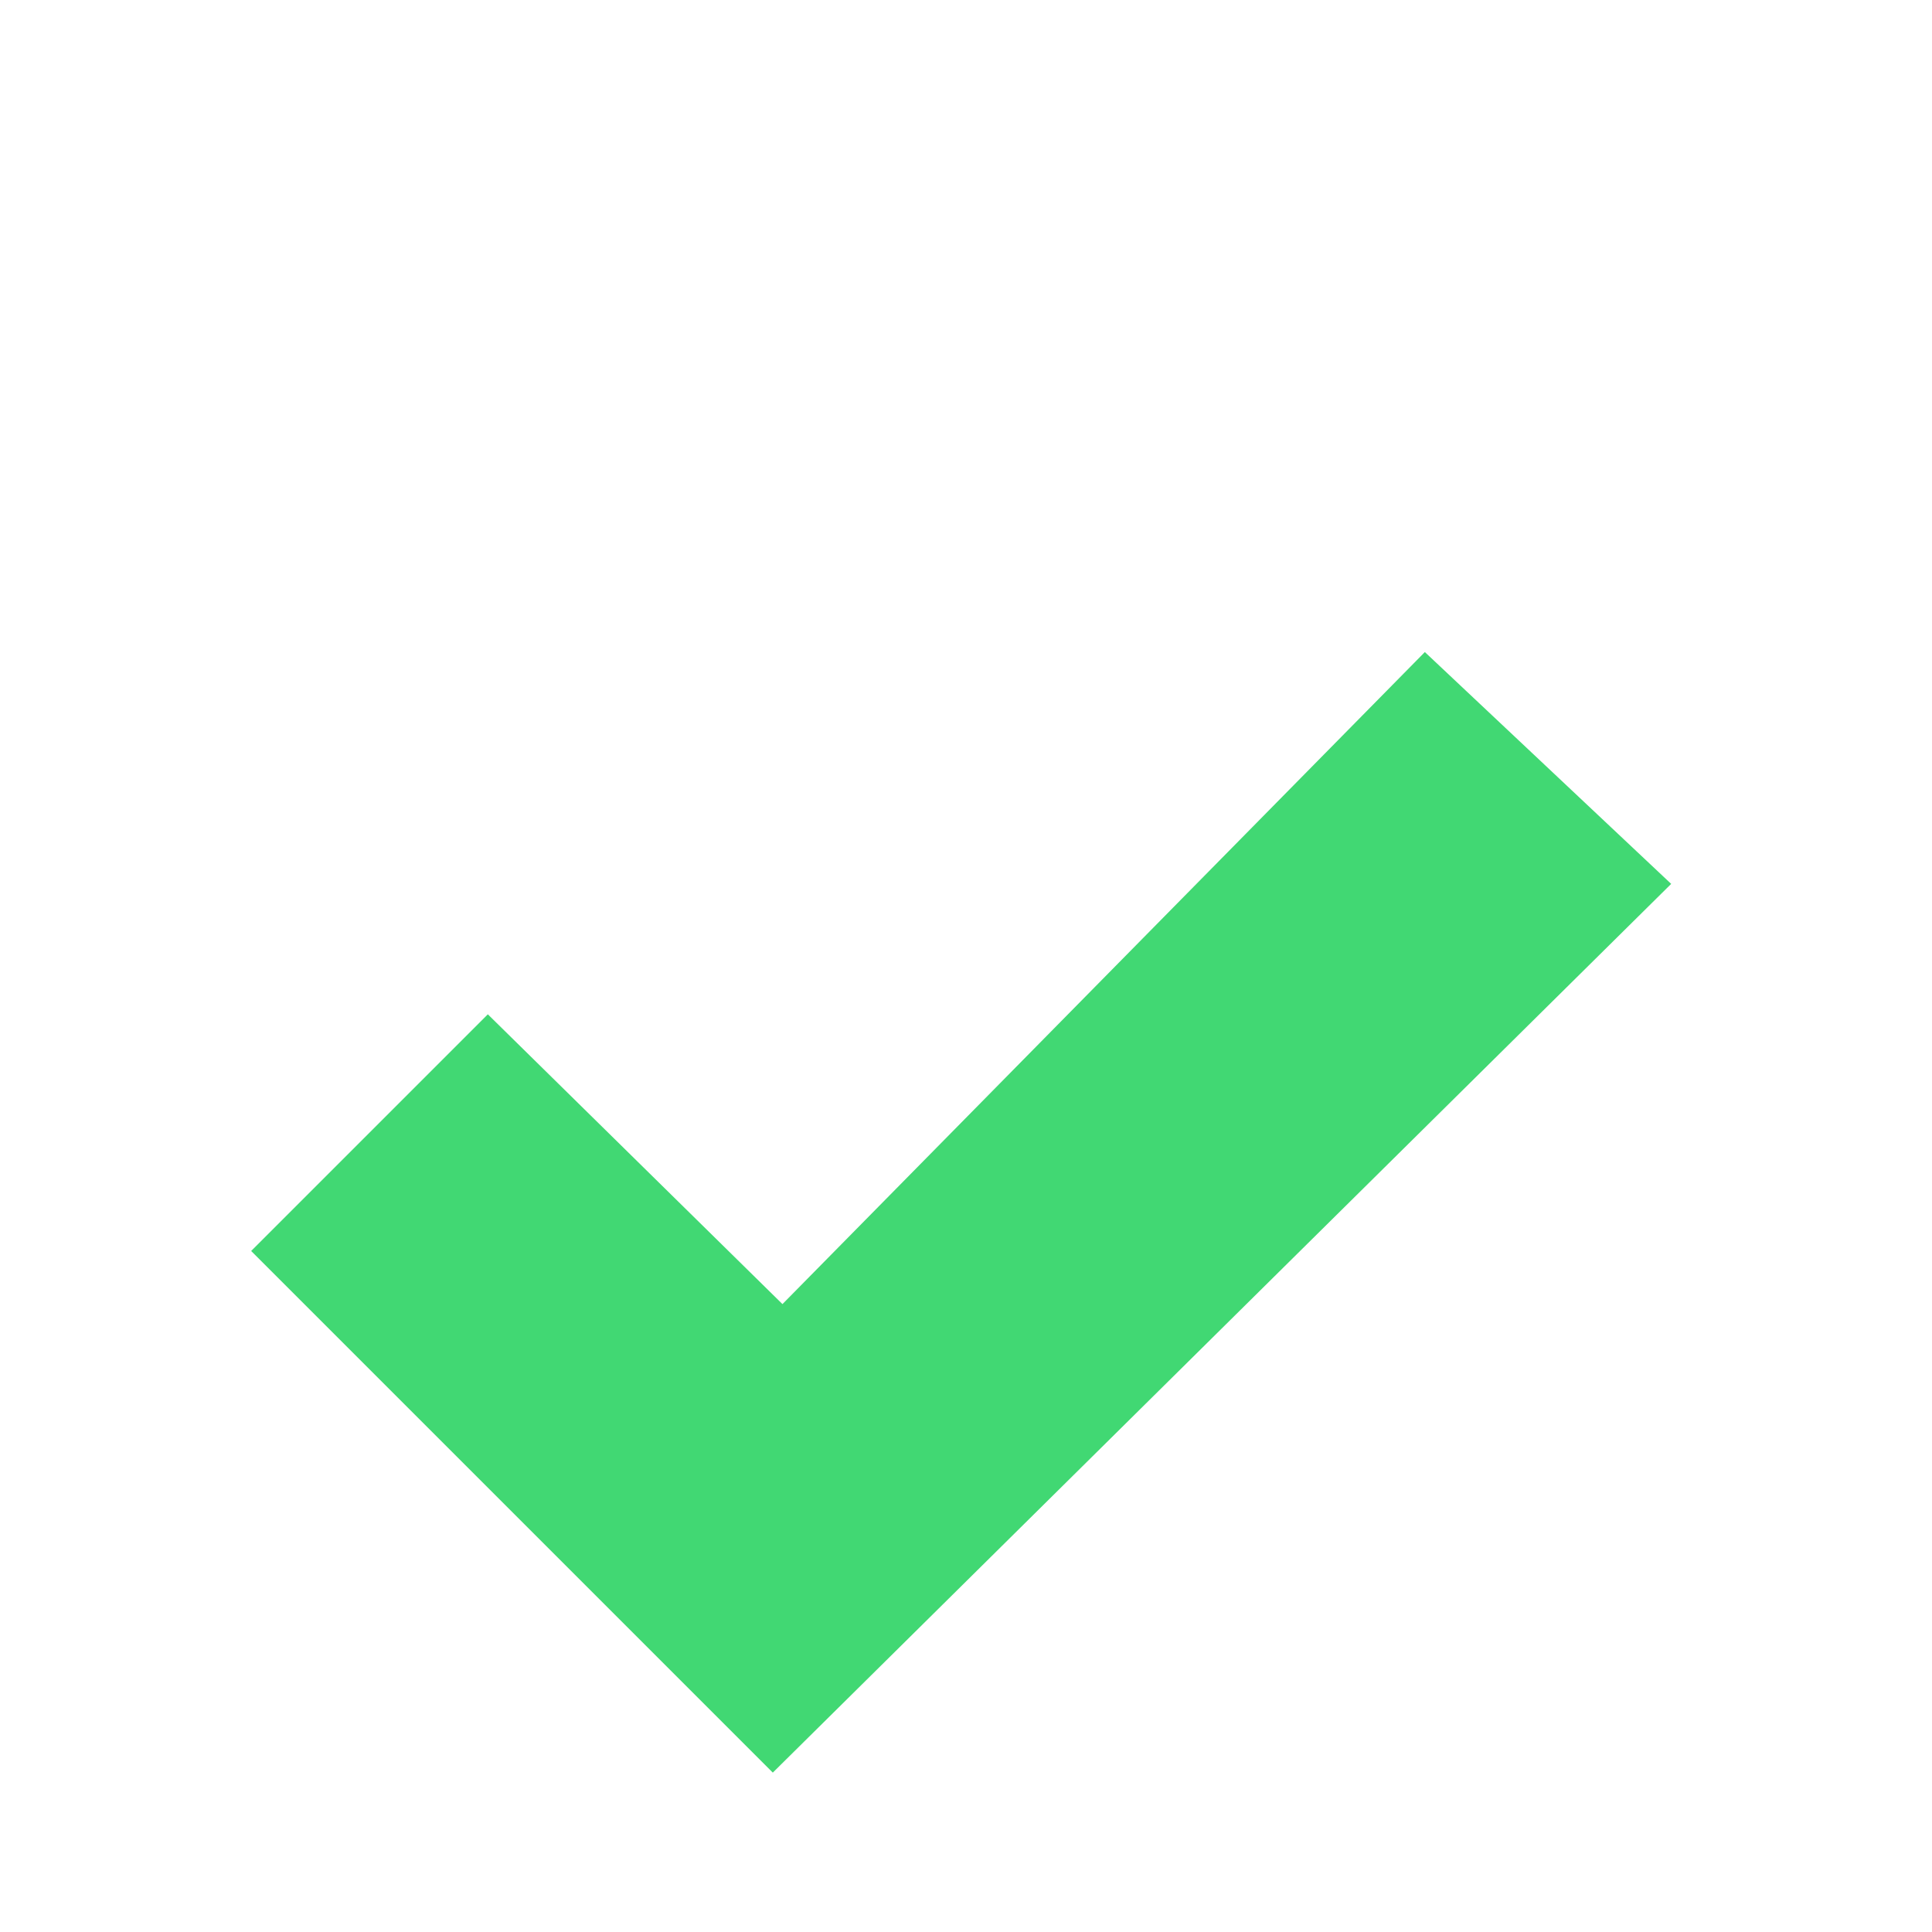
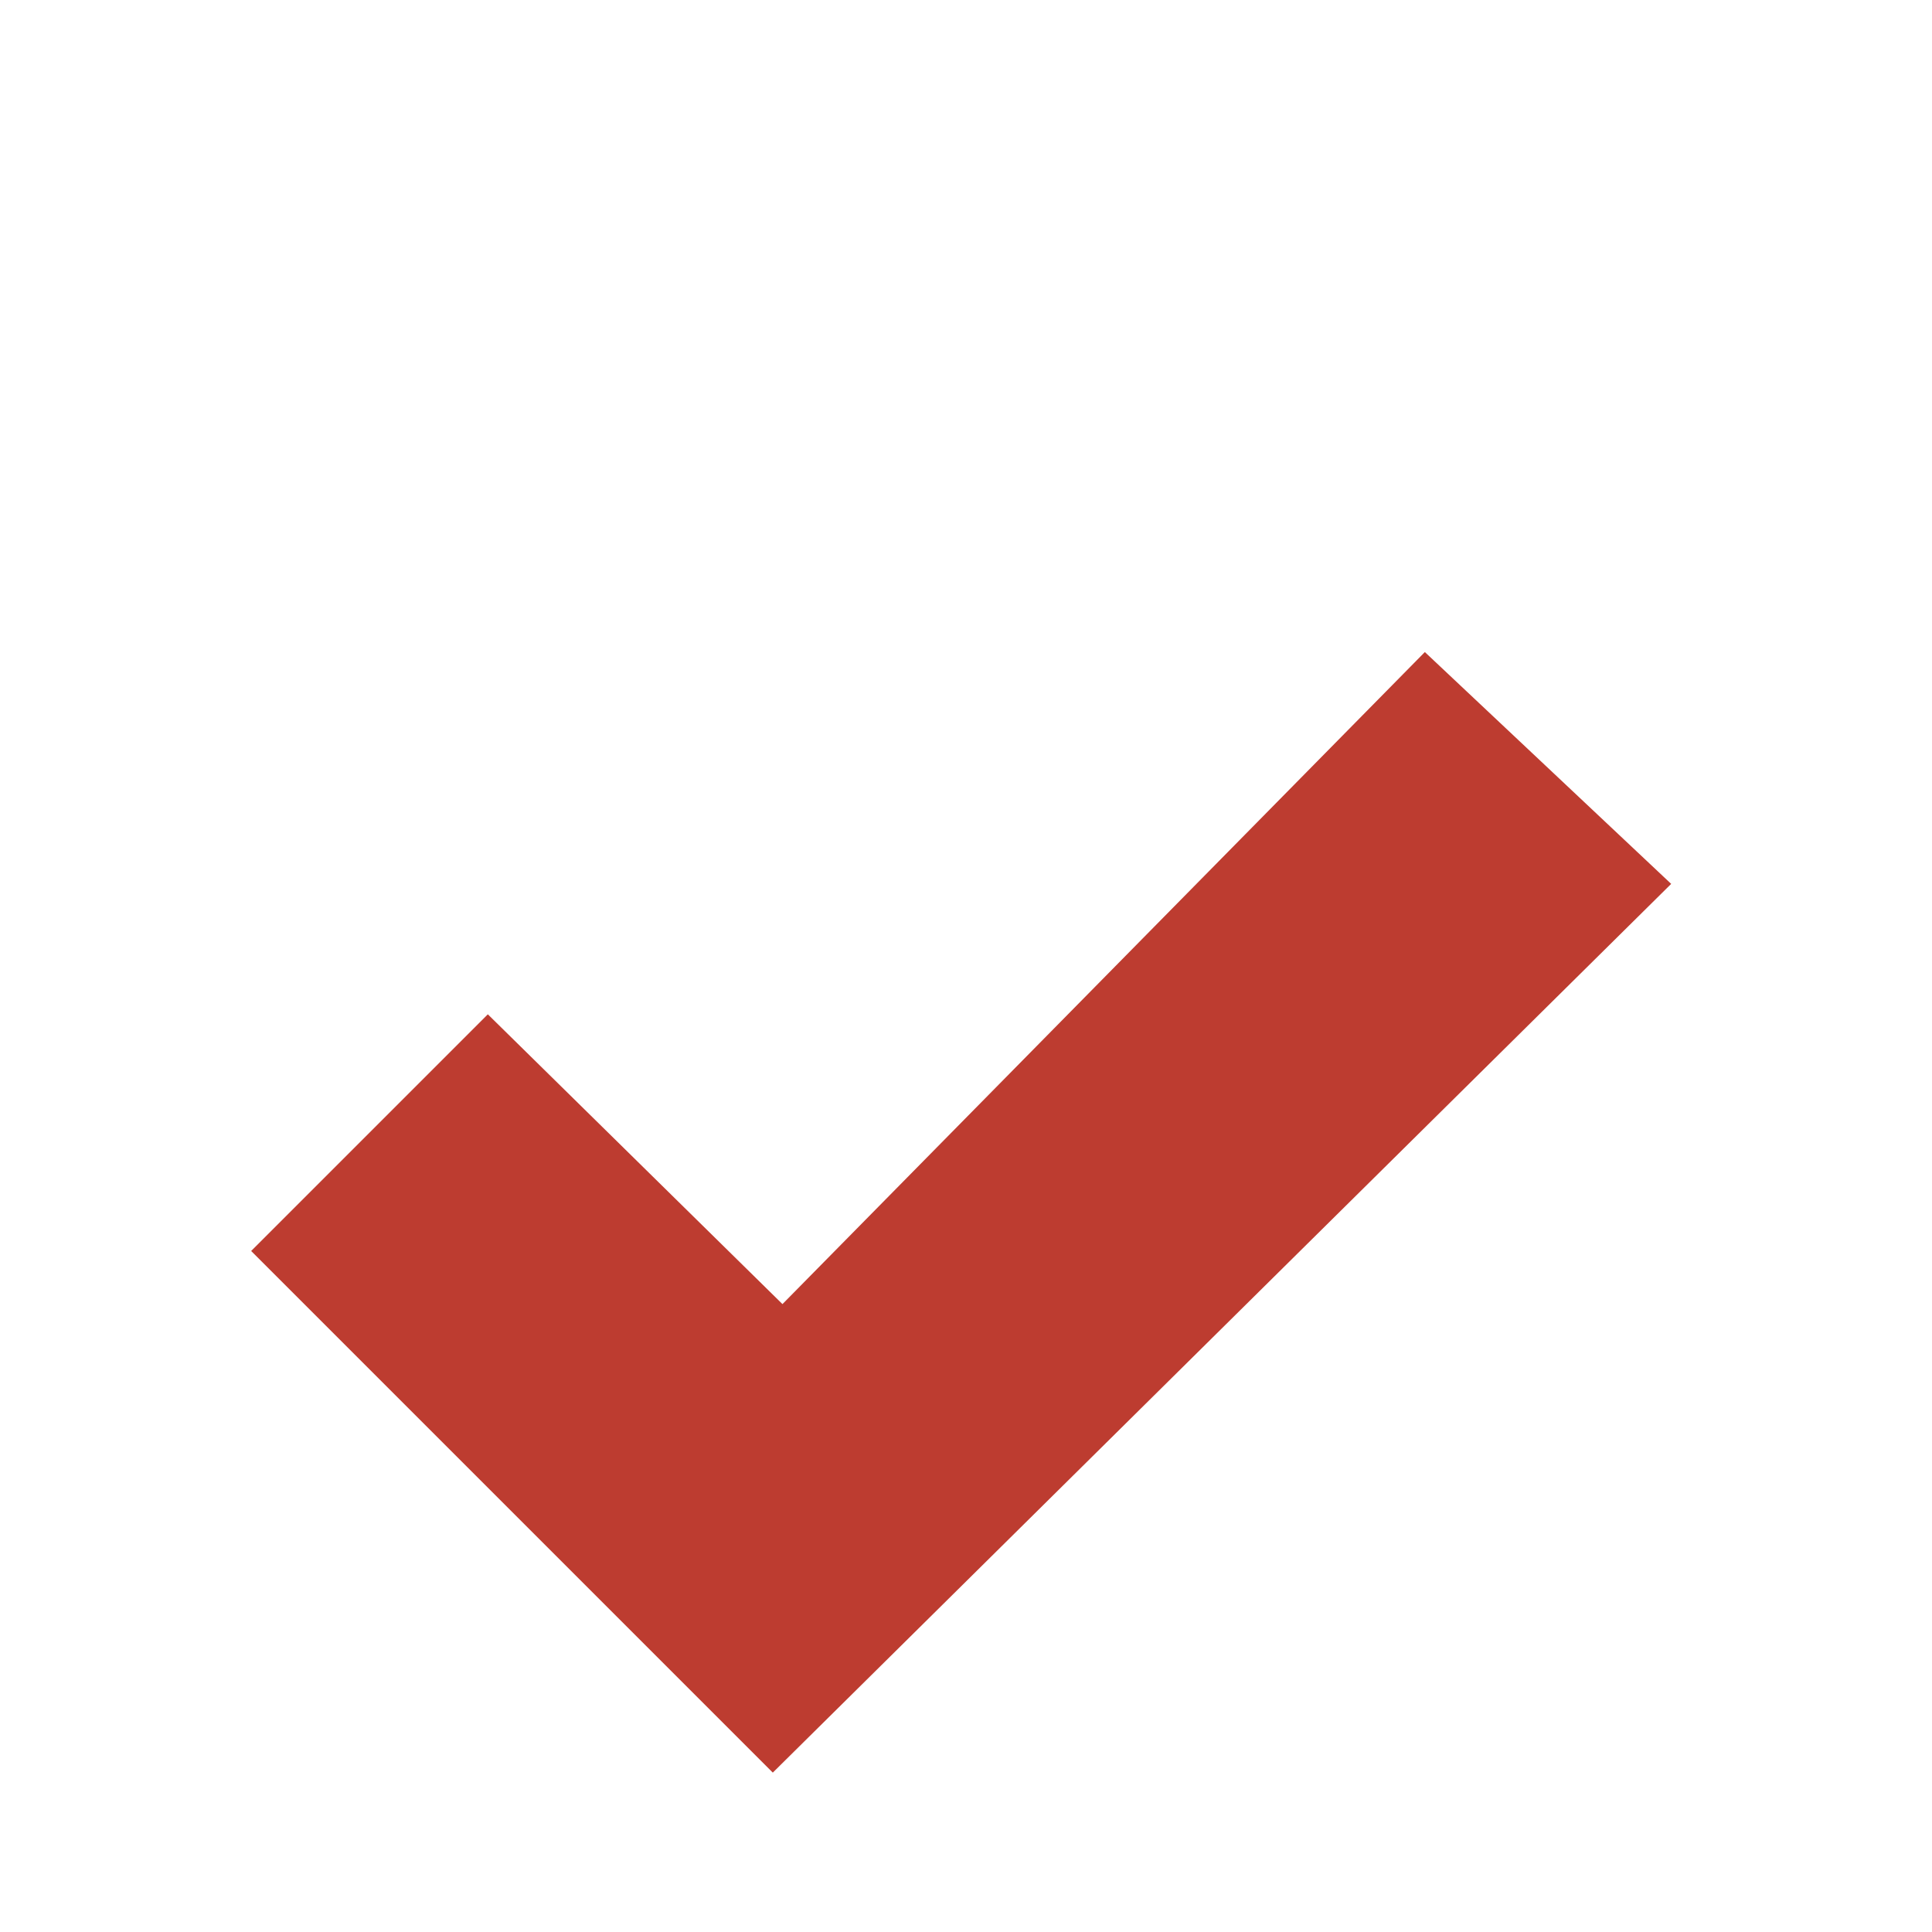
<svg xmlns="http://www.w3.org/2000/svg" version="1.1" id="Layer_1" x="0px" y="0px" viewBox="0 0 40 40" style="enable-background:new 0 0 40 40;" xml:space="preserve">
  <style type="text/css">
- 	.st0{fill:#41D873;}
+ 	.st0{fill:#BD3C30;}
</style>
  <polygon class="st0" points="16,36.7 5.2,25.9 10.1,21 16.2,27 29.5,13.5 34.6,18.3 " />
</svg>
